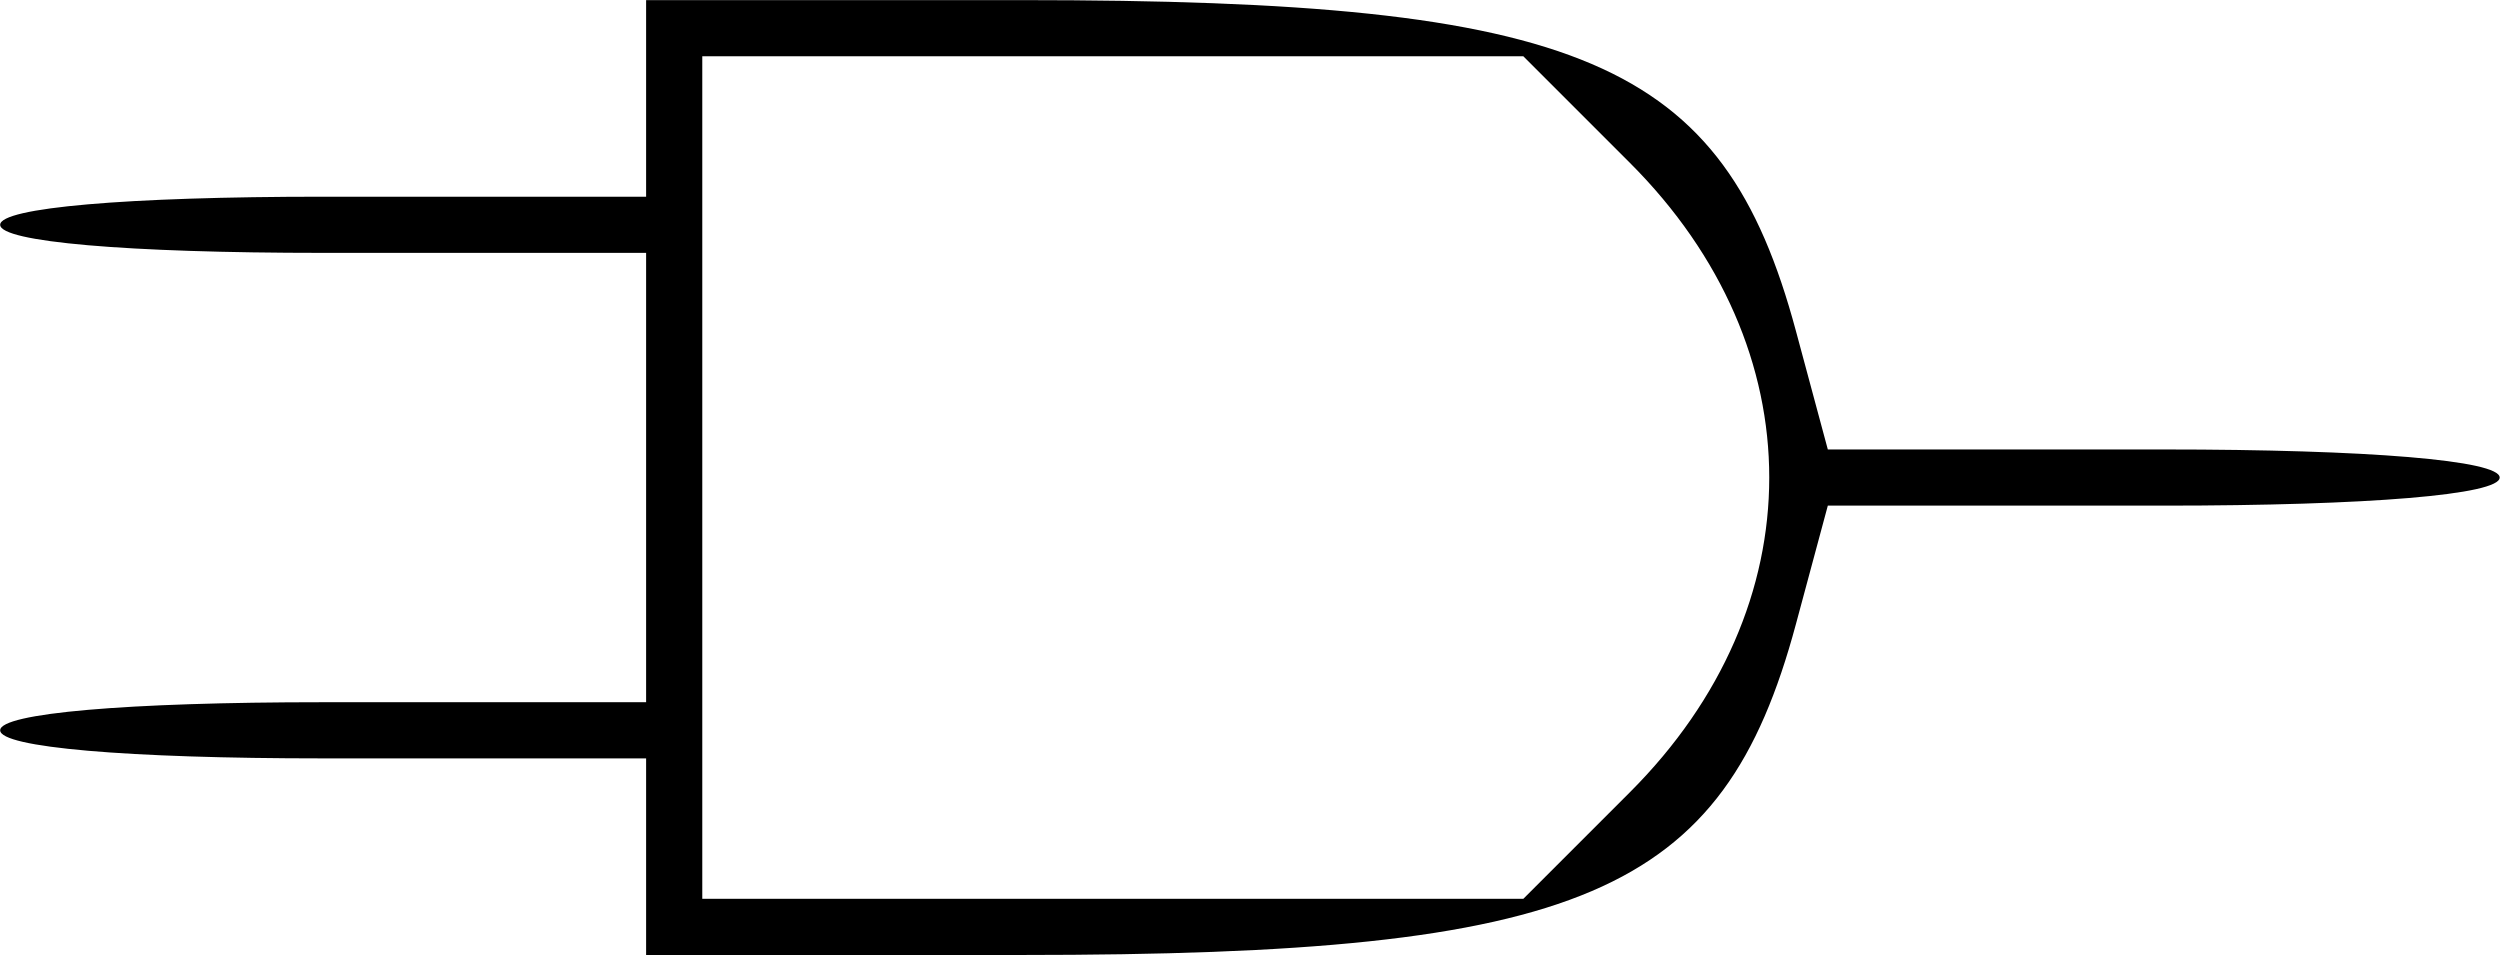
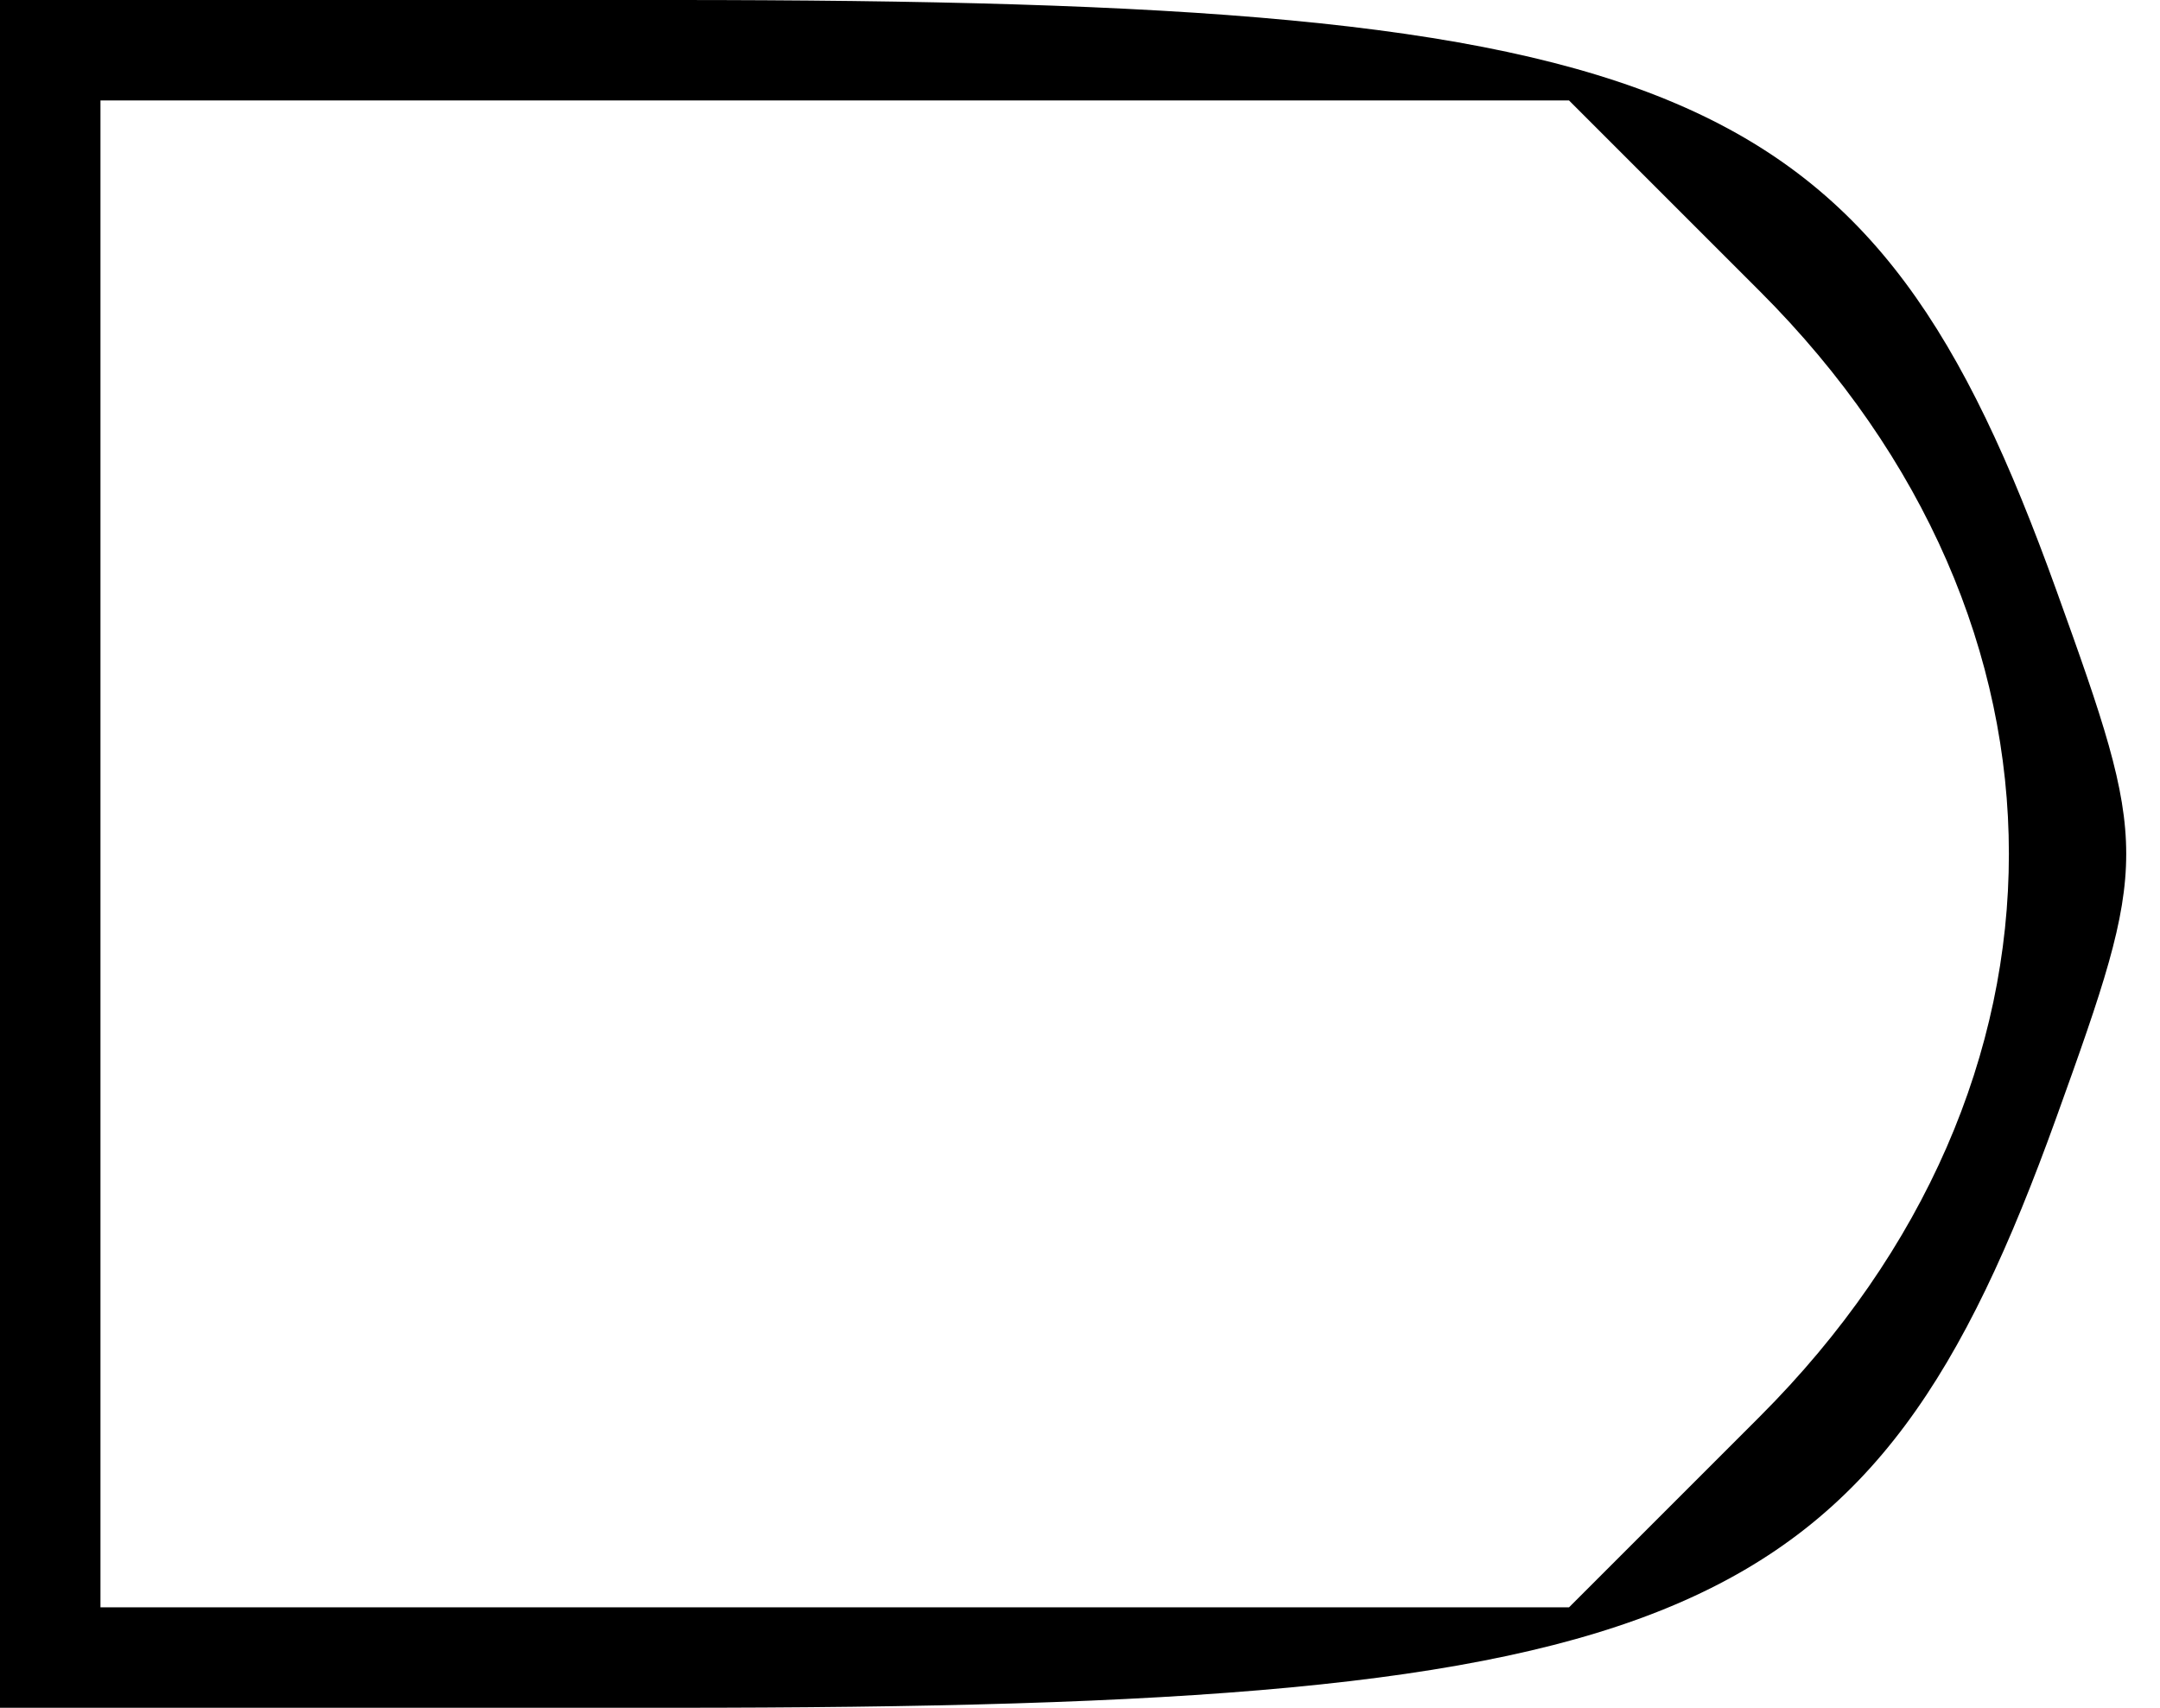
- <svg xmlns="http://www.w3.org/2000/svg" id="svg" version="1.1" viewBox="61.52 147.68 273.9 104.65">
+ <svg xmlns="http://www.w3.org/2000/svg" id="svg" width="400" height="316.279" viewBox="0, 0, 400,316.279">
  <g id="svgg">
-     <path id="path0" d="M132.308 158.462 L 132.308 169.231 96.923 169.231 C 75.385 169.231,61.538 170.435,61.538 172.308 C 61.538 174.181,75.385 175.385,96.923 175.385 L 132.308 175.385 132.308 200.000 L 132.308 224.615 96.923 224.615 C 75.385 224.615,61.538 225.819,61.538 227.692 C 61.538 229.565,75.385 230.769,96.923 230.769 L 132.308 230.769 132.308 241.538 L 132.308 252.308 173.462 252.308 C 234.884 252.308,250.291 245.726,258.275 216.079 L 261.776 203.077 298.580 203.077 C 321.065 203.077,335.385 201.880,335.385 200.000 C 335.385 198.120,321.065 196.923,298.580 196.923 L 261.776 196.923 258.275 183.921 C 250.291 154.274,234.884 147.692,173.462 147.692 L 132.308 147.692 132.308 158.462 M240.107 165.537 C 260.443 185.873,260.443 214.127,240.107 234.463 L 228.416 246.154 183.439 246.154 L 138.462 246.154 138.462 200.000 L 138.462 153.846 183.439 153.846 L 228.416 153.846 240.107 165.537 " stroke="none" fill="#000000" fill-rule="evenodd" />
+     <path id="path0" d="M0.000 158.140 L 0.000 316.279 124.419 316.279 C 312.376 316.279,346.698 301.647,380.802 206.977 C 398.059 159.075,398.059 157.204,380.802 109.302 C 346.698 14.632,312.376 0.000,124.419 0.000 L 0.000 0.000 0.000 158.140 M325.904 53.948 C 387.387 115.430,387.387 200.849,325.904 262.331 L 290.561 297.674 154.583 297.674 L 18.605 297.674 18.605 158.140 L 18.605 18.605 154.583 18.605 L 290.561 18.605 325.904 53.948 " stroke="none" fill="#000000" fill-rule="evenodd" />
  </g>
</svg>
